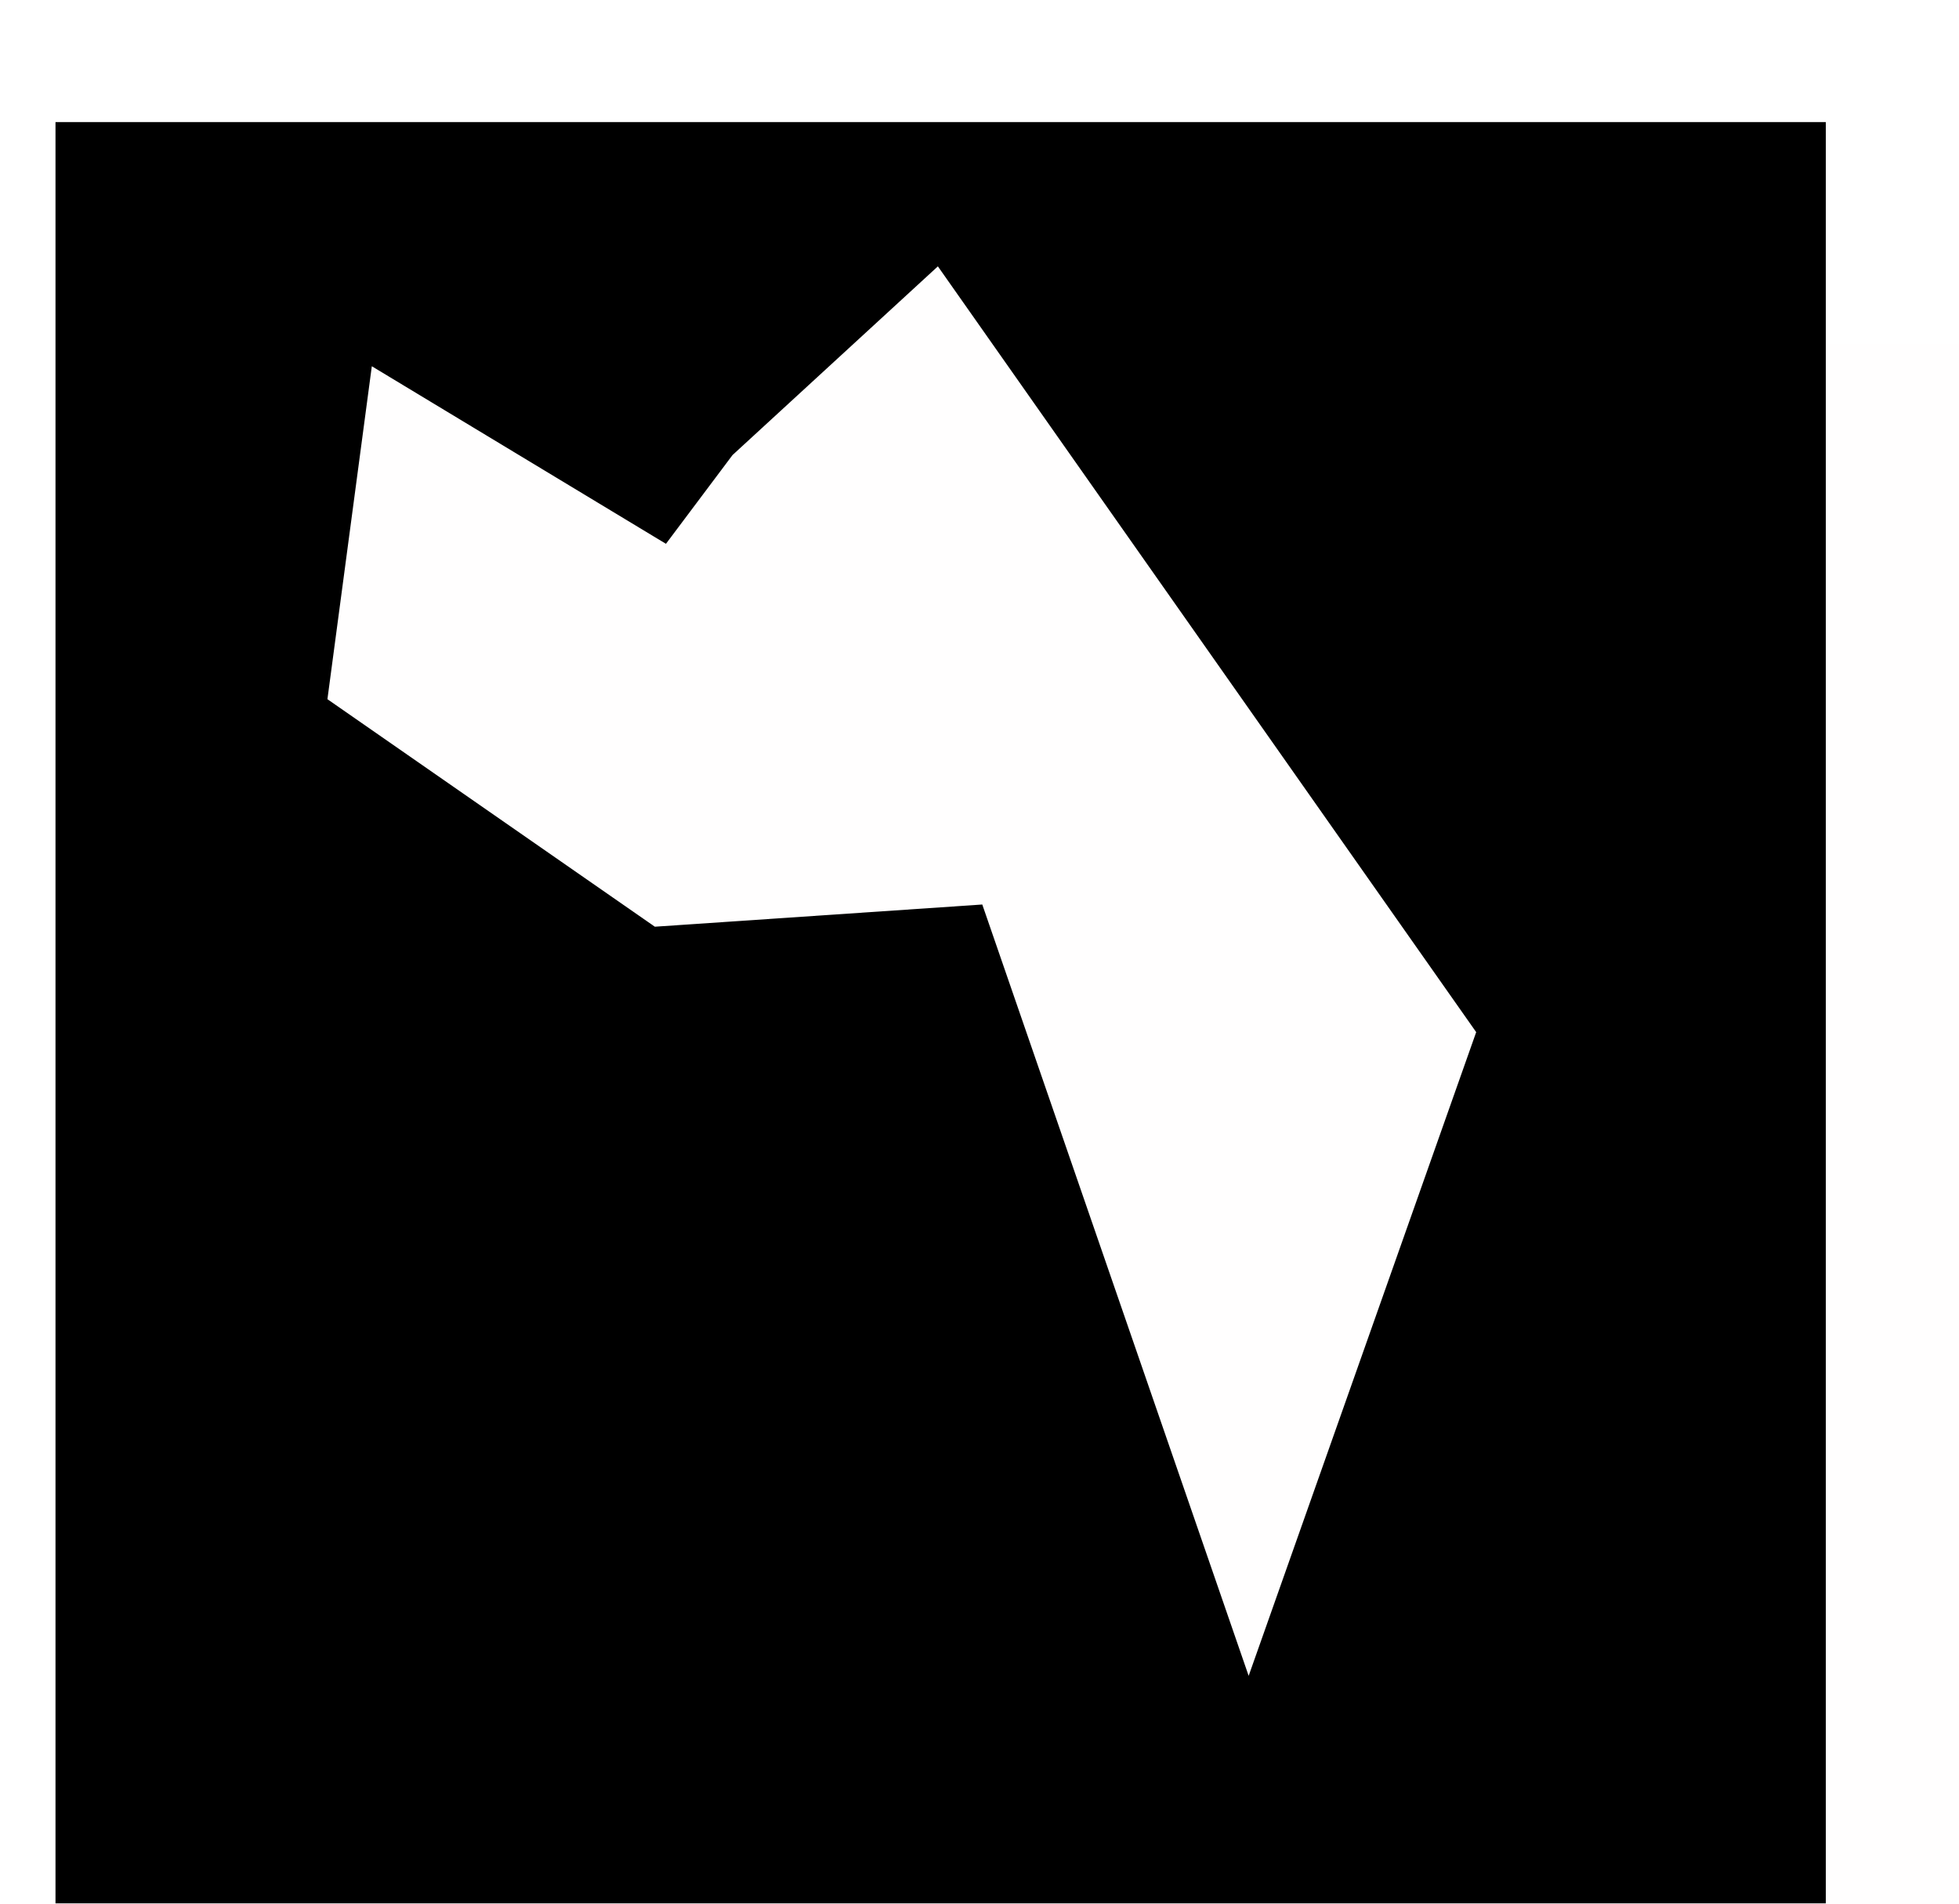
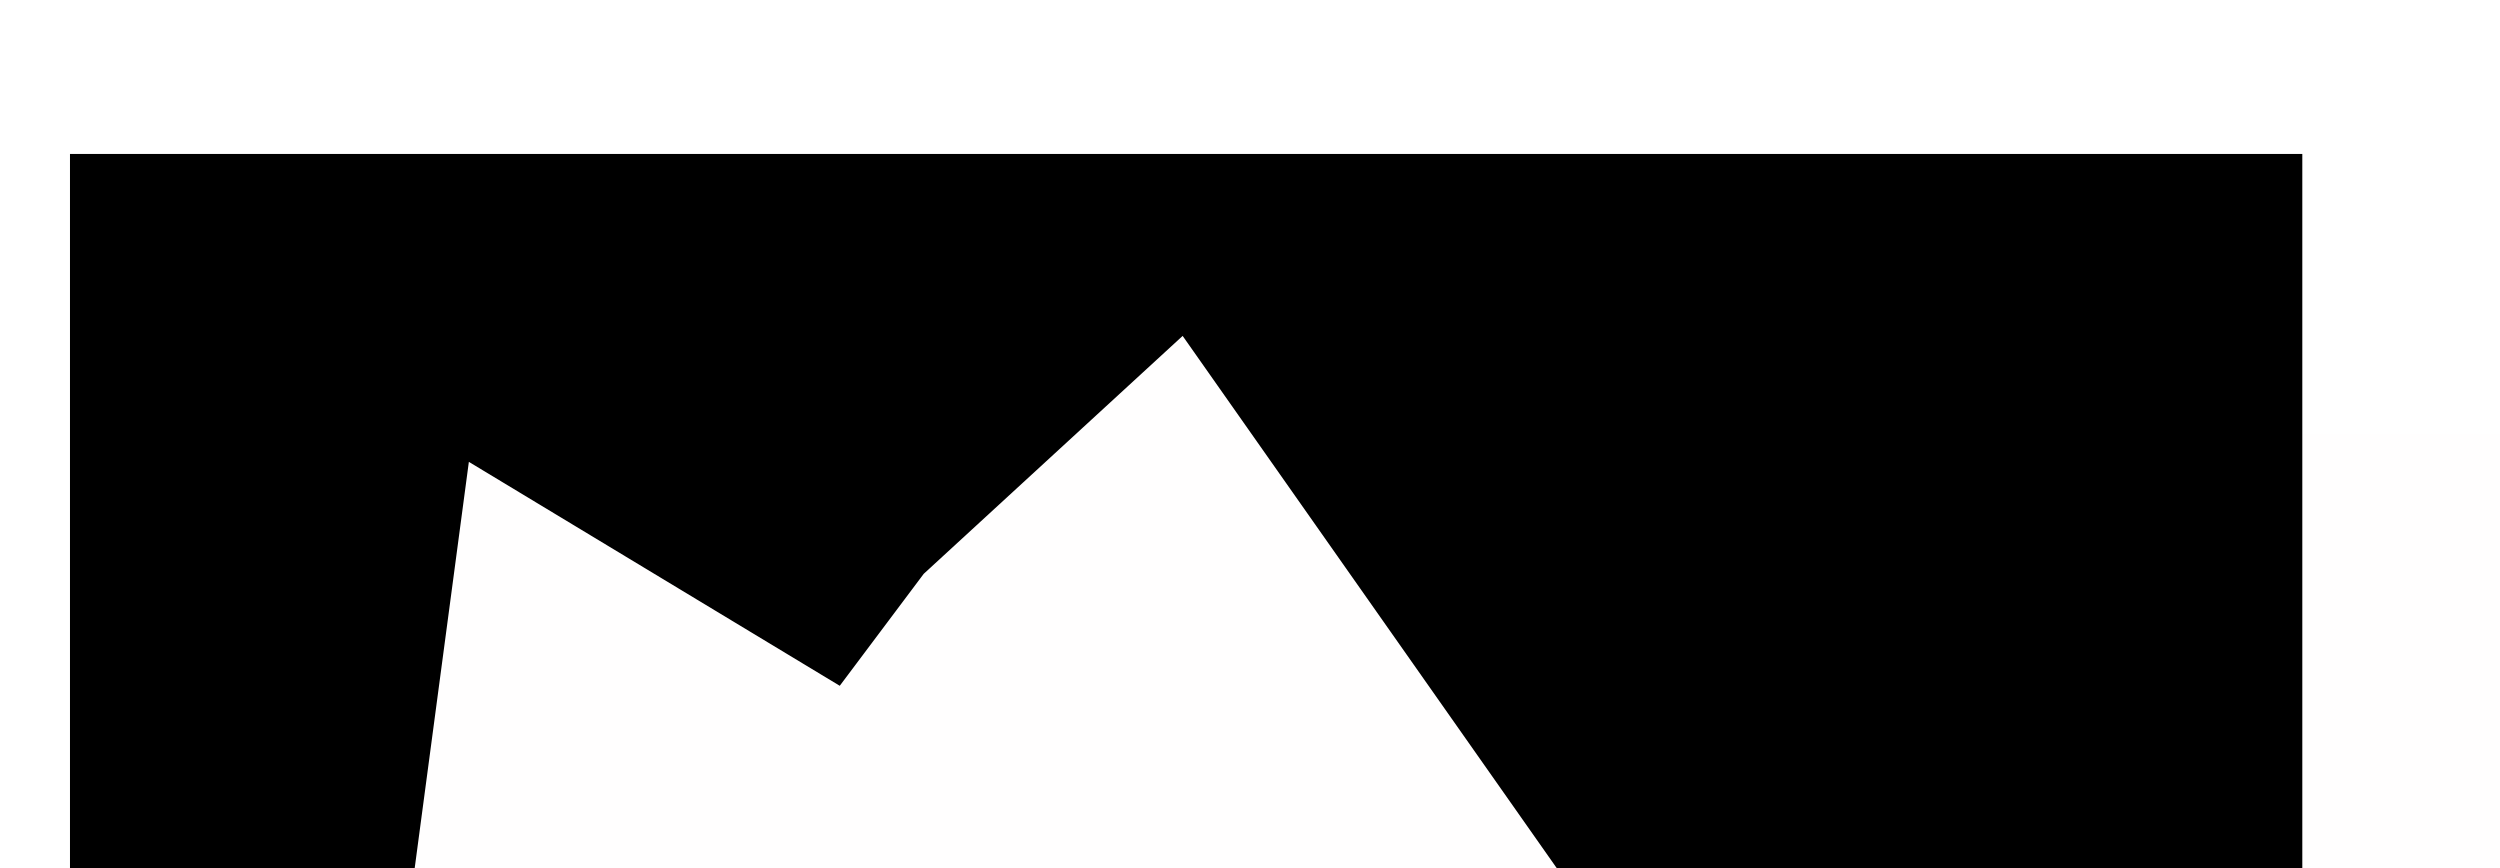
- <svg>
+ <svg xmlns="http://www.w3.org/2000/svg" width="357.25px" height="124px" viewBox="0 0 357.25 124">
  <linearGradient id="3f4g4tru" />
  <linearGradient id="olkb5wjc" />
  <linearGradient id="1f2gee9w" />
  <radialGradient id="tzhoc71b" />
  <rect fill="rgb(255, 254, 254)" height="303" width="296" x="67" y="62" />
  <rect fill="rgb(0, 0, 0)" height="321" width="319" x="10" y="22" />
  <linearGradient id="thrznjeb" />
  <polyline fill="rgb(255, 254, 254)" points="120,98 132,82 169,48 266,186 225,302 177,163 118,167 59,126 67,66" />
</svg>
